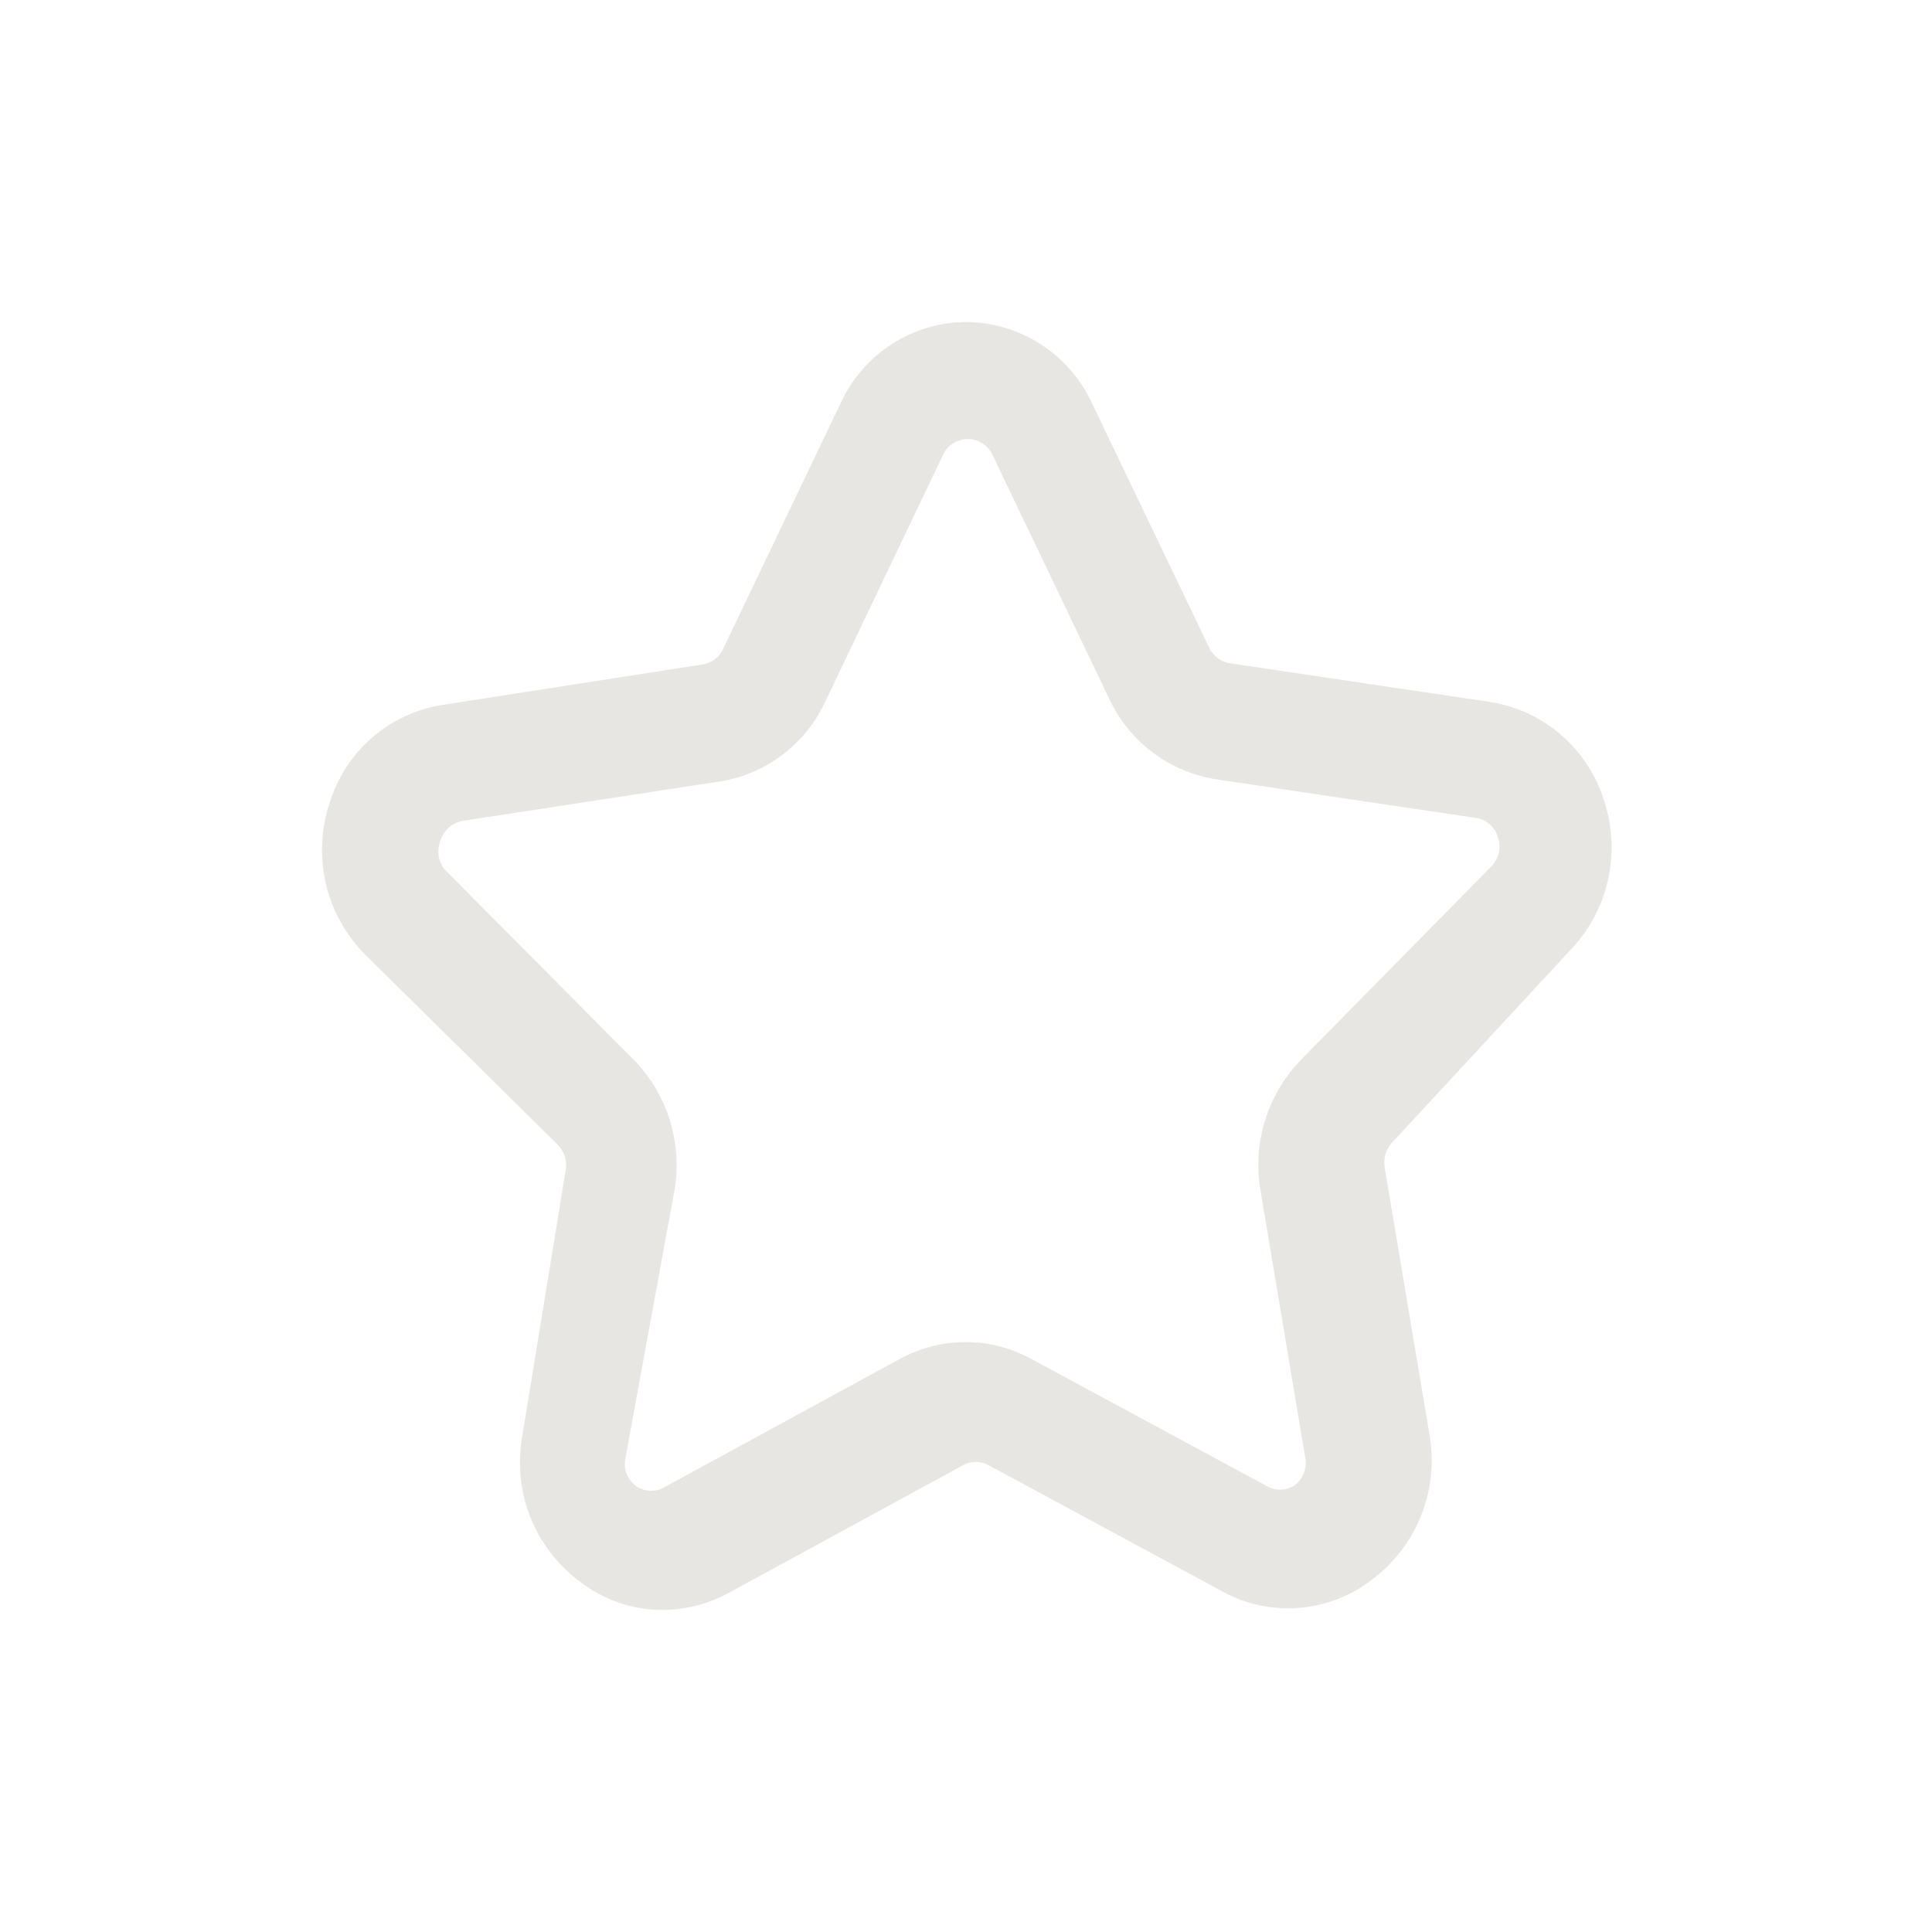
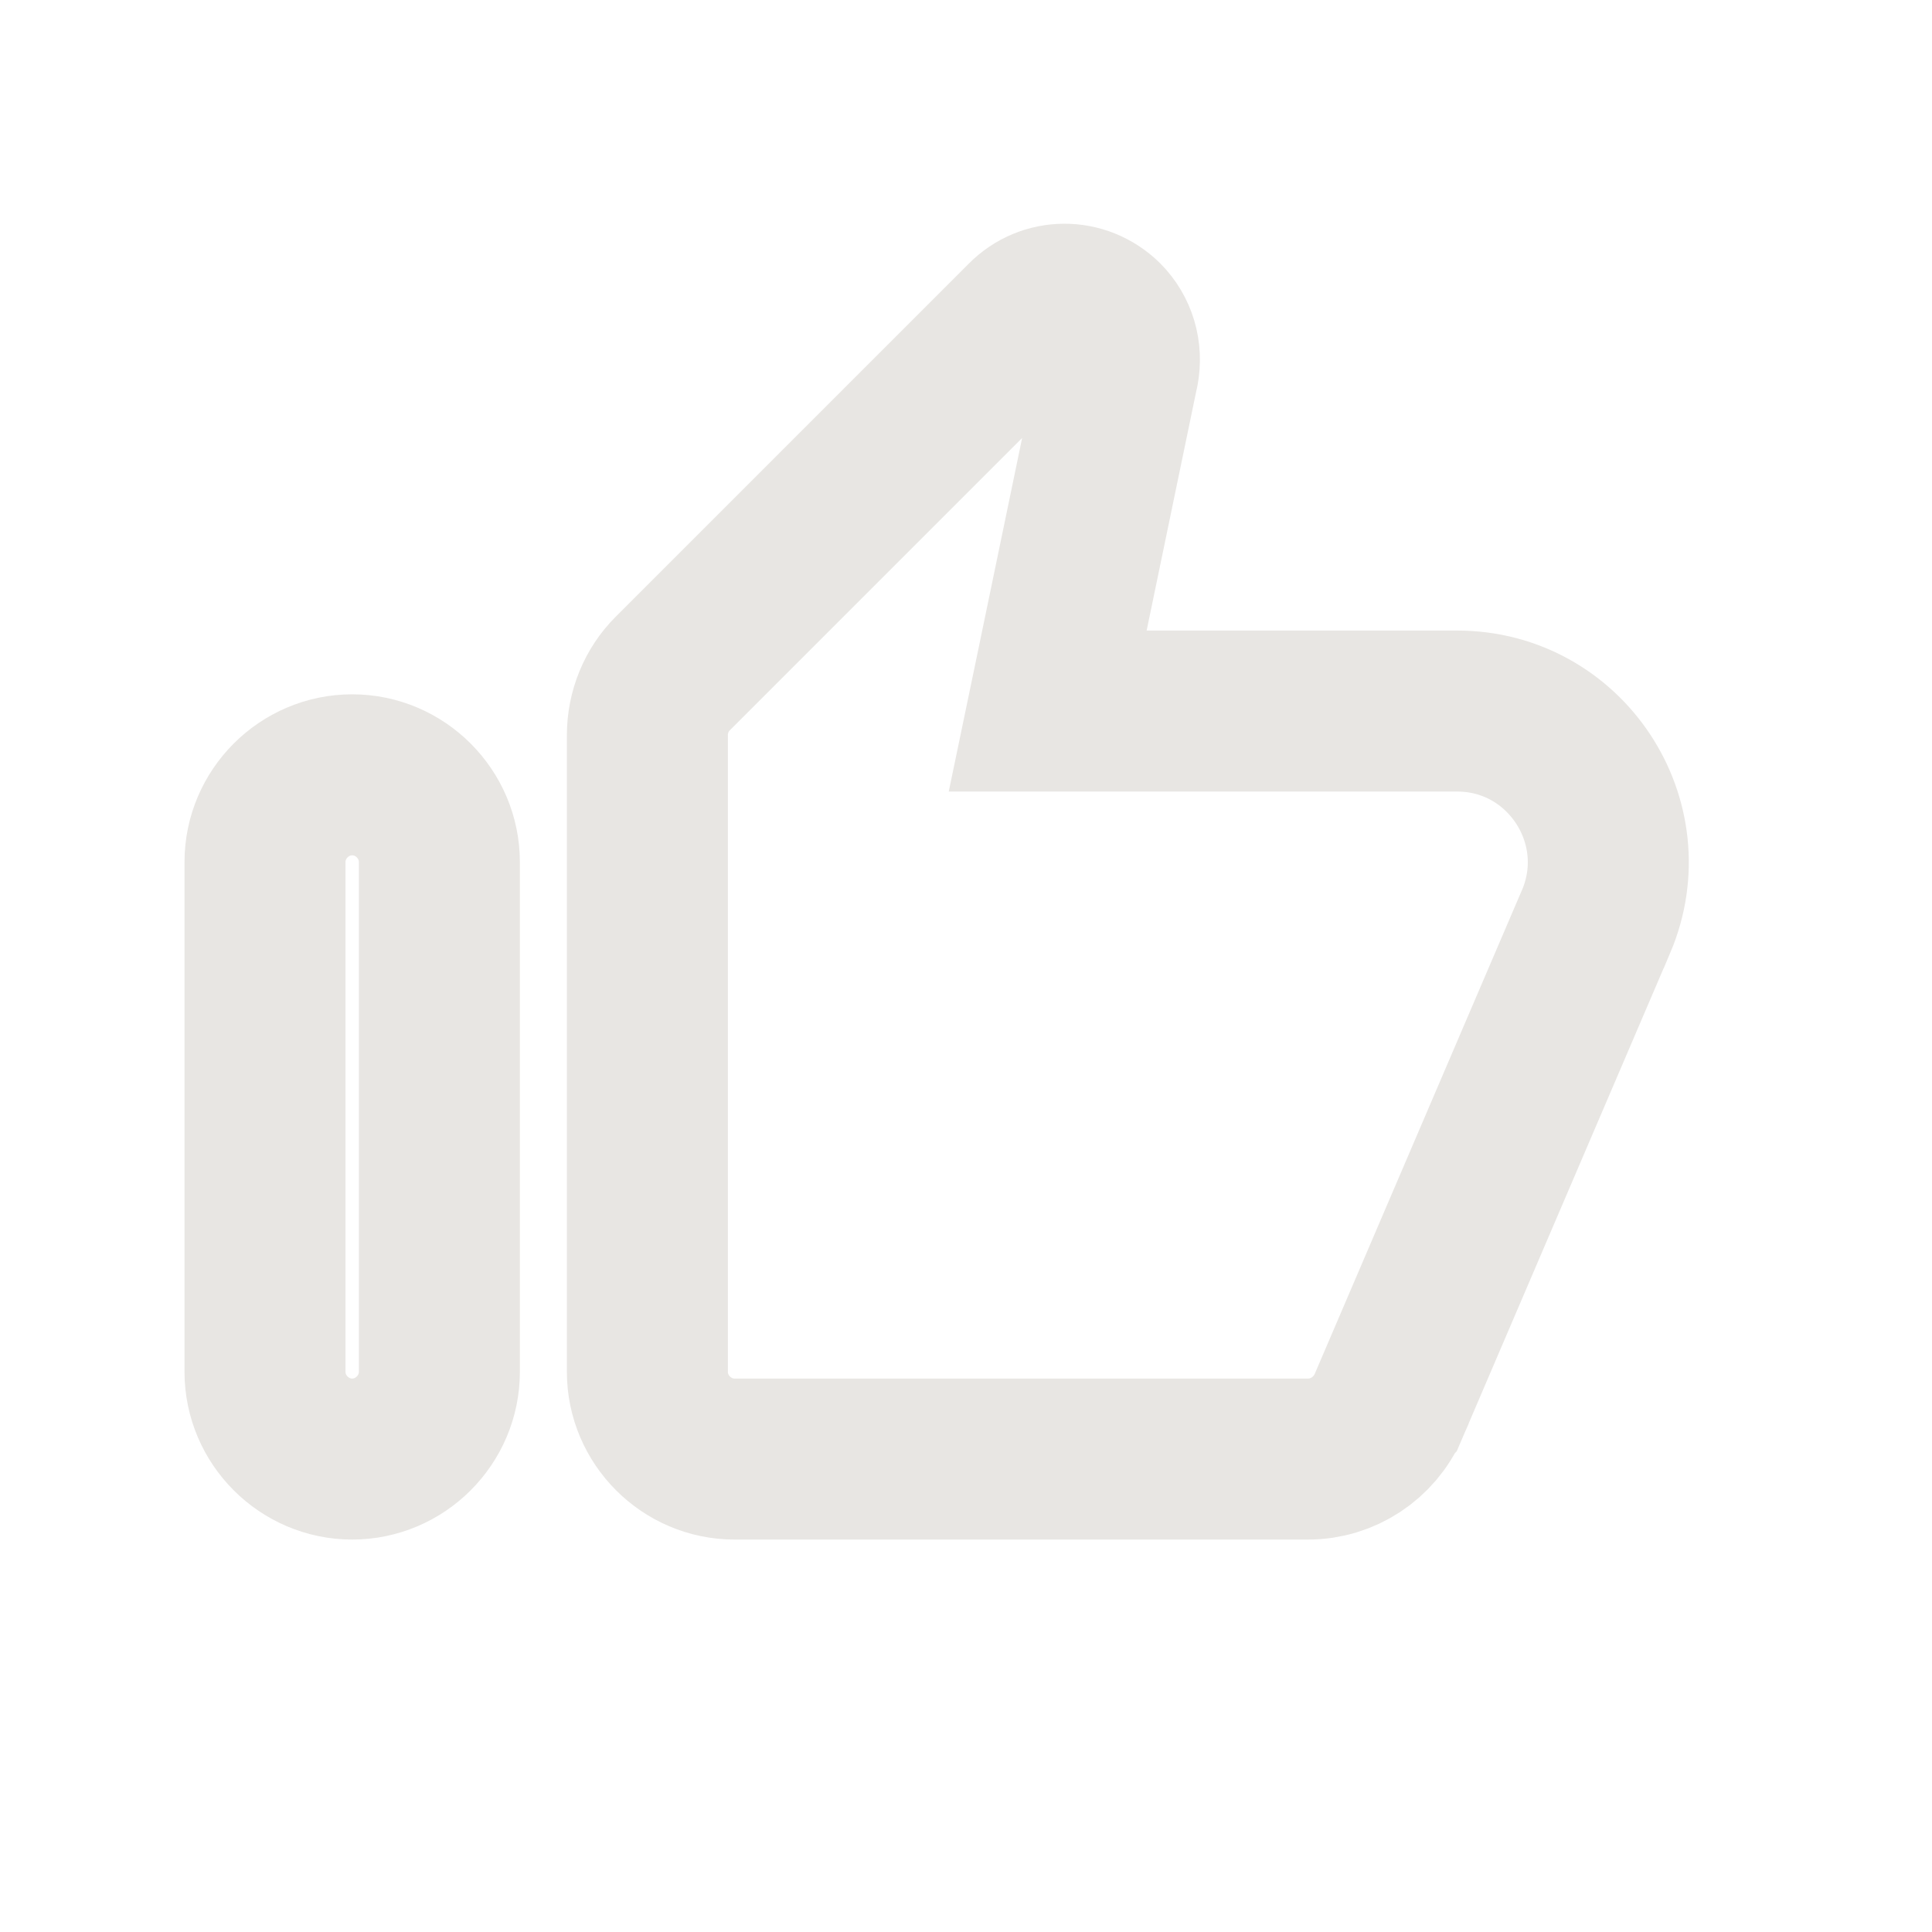
- <svg xmlns="http://www.w3.org/2000/svg" viewBox="0 0 24 24" fill="#e8e6e3">
-   <path d="M19.493 11.818C19.729 11.577 19.894 11.276 19.971 10.948C20.048 10.62 20.034 10.277 19.929 9.956C19.834 9.638 19.649 9.353 19.398 9.134C19.148 8.915 18.84 8.772 18.511 8.72L15.282 8.24C15.226 8.232 15.172 8.21 15.126 8.175C15.081 8.141 15.044 8.096 15.02 8.044L13.566 5.011C13.429 4.714 13.211 4.461 12.937 4.282C12.663 4.103 12.344 4.006 12.017 4V4C11.683 3.999 11.357 4.095 11.077 4.275C10.797 4.456 10.575 4.714 10.438 5.018L8.984 8.058C8.961 8.111 8.925 8.156 8.879 8.191C8.833 8.225 8.779 8.247 8.722 8.255L5.5 8.756C5.172 8.807 4.865 8.95 4.615 9.169C4.365 9.388 4.183 9.674 4.089 9.993C3.985 10.314 3.972 10.658 4.05 10.986C4.128 11.314 4.295 11.615 4.533 11.855L6.926 14.218C6.967 14.258 6.997 14.308 7.015 14.362C7.033 14.416 7.037 14.474 7.028 14.531L6.482 17.876C6.428 18.21 6.468 18.553 6.596 18.866C6.725 19.179 6.937 19.451 7.209 19.651C7.501 19.876 7.859 19.999 8.228 20C8.515 19.998 8.797 19.926 9.049 19.789L11.959 18.204C12.008 18.175 12.065 18.16 12.122 18.16C12.18 18.16 12.236 18.175 12.286 18.204L15.195 19.775C15.483 19.931 15.81 20 16.136 19.974C16.463 19.948 16.775 19.829 17.035 19.629C17.308 19.427 17.52 19.154 17.648 18.84C17.776 18.526 17.816 18.182 17.762 17.847L17.202 14.509C17.192 14.452 17.195 14.393 17.211 14.338C17.228 14.282 17.257 14.231 17.297 14.189L19.493 11.818ZM16.177 13.149C15.97 13.357 15.815 13.611 15.724 13.89C15.633 14.17 15.608 14.466 15.653 14.756L16.213 18.102C16.227 18.166 16.221 18.233 16.198 18.295C16.175 18.357 16.135 18.411 16.082 18.451C16.028 18.486 15.965 18.505 15.9 18.505C15.836 18.505 15.773 18.486 15.719 18.451L12.809 16.88C12.559 16.744 12.28 16.672 11.995 16.672C11.71 16.672 11.43 16.744 11.18 16.88L8.271 18.465C8.217 18.5 8.154 18.519 8.089 18.519C8.025 18.519 7.962 18.5 7.908 18.465C7.853 18.427 7.811 18.374 7.786 18.312C7.762 18.25 7.756 18.182 7.769 18.116L8.38 14.778C8.428 14.49 8.407 14.194 8.32 13.915C8.233 13.636 8.082 13.381 7.879 13.171L5.529 10.807C5.488 10.758 5.46 10.698 5.45 10.634C5.439 10.569 5.447 10.504 5.471 10.444C5.49 10.38 5.527 10.322 5.577 10.278C5.627 10.235 5.689 10.206 5.755 10.196L8.977 9.702C9.255 9.652 9.517 9.535 9.739 9.361C9.962 9.188 10.14 8.963 10.257 8.705L11.711 5.658C11.737 5.598 11.779 5.547 11.834 5.511C11.888 5.475 11.951 5.455 12.017 5.455C12.082 5.453 12.147 5.471 12.203 5.506C12.258 5.541 12.302 5.591 12.329 5.651L13.784 8.691C13.907 8.95 14.091 9.176 14.32 9.348C14.549 9.52 14.817 9.634 15.1 9.68L18.329 10.16C18.394 10.168 18.455 10.195 18.504 10.238C18.553 10.28 18.589 10.337 18.606 10.4C18.629 10.464 18.633 10.533 18.617 10.598C18.602 10.664 18.567 10.724 18.518 10.771L16.177 13.149Z" />
+ <svg xmlns="http://www.w3.org/2000/svg" viewBox="0 0 24 24" fill="none" stroke="#e8e6e3" stroke-width="2">
+   <path d="M12.74 3.984L12.74 3.984L12.743 3.981C13.005 3.715 13.431 3.71 13.705 3.978C13.868 4.142 13.938 4.374 13.892 4.608C13.892 4.608 13.892 4.609 13.891 4.609L13.14 8.232L13.015 8.833H13.63H18.102C19.444 8.833 20.353 10.207 19.828 11.446C19.827 11.447 19.827 11.447 19.827 11.447L17.249 17.466C17.248 17.467 17.248 17.468 17.248 17.468C17.073 17.867 16.68 18.125 16.25 18.125H9.125C8.53 18.125 8.042 17.636 8.042 17.042V9.133C8.042 8.844 8.156 8.568 8.354 8.37L12.74 3.984ZM5.458 17.042C5.458 17.636 4.97 18.125 4.375 18.125C3.78 18.125 3.292 17.636 3.292 17.042V10.708C3.292 10.114 3.78 9.625 4.375 9.625C4.97 9.625 5.458 10.114 5.458 10.708V17.042Z" />
</svg>
